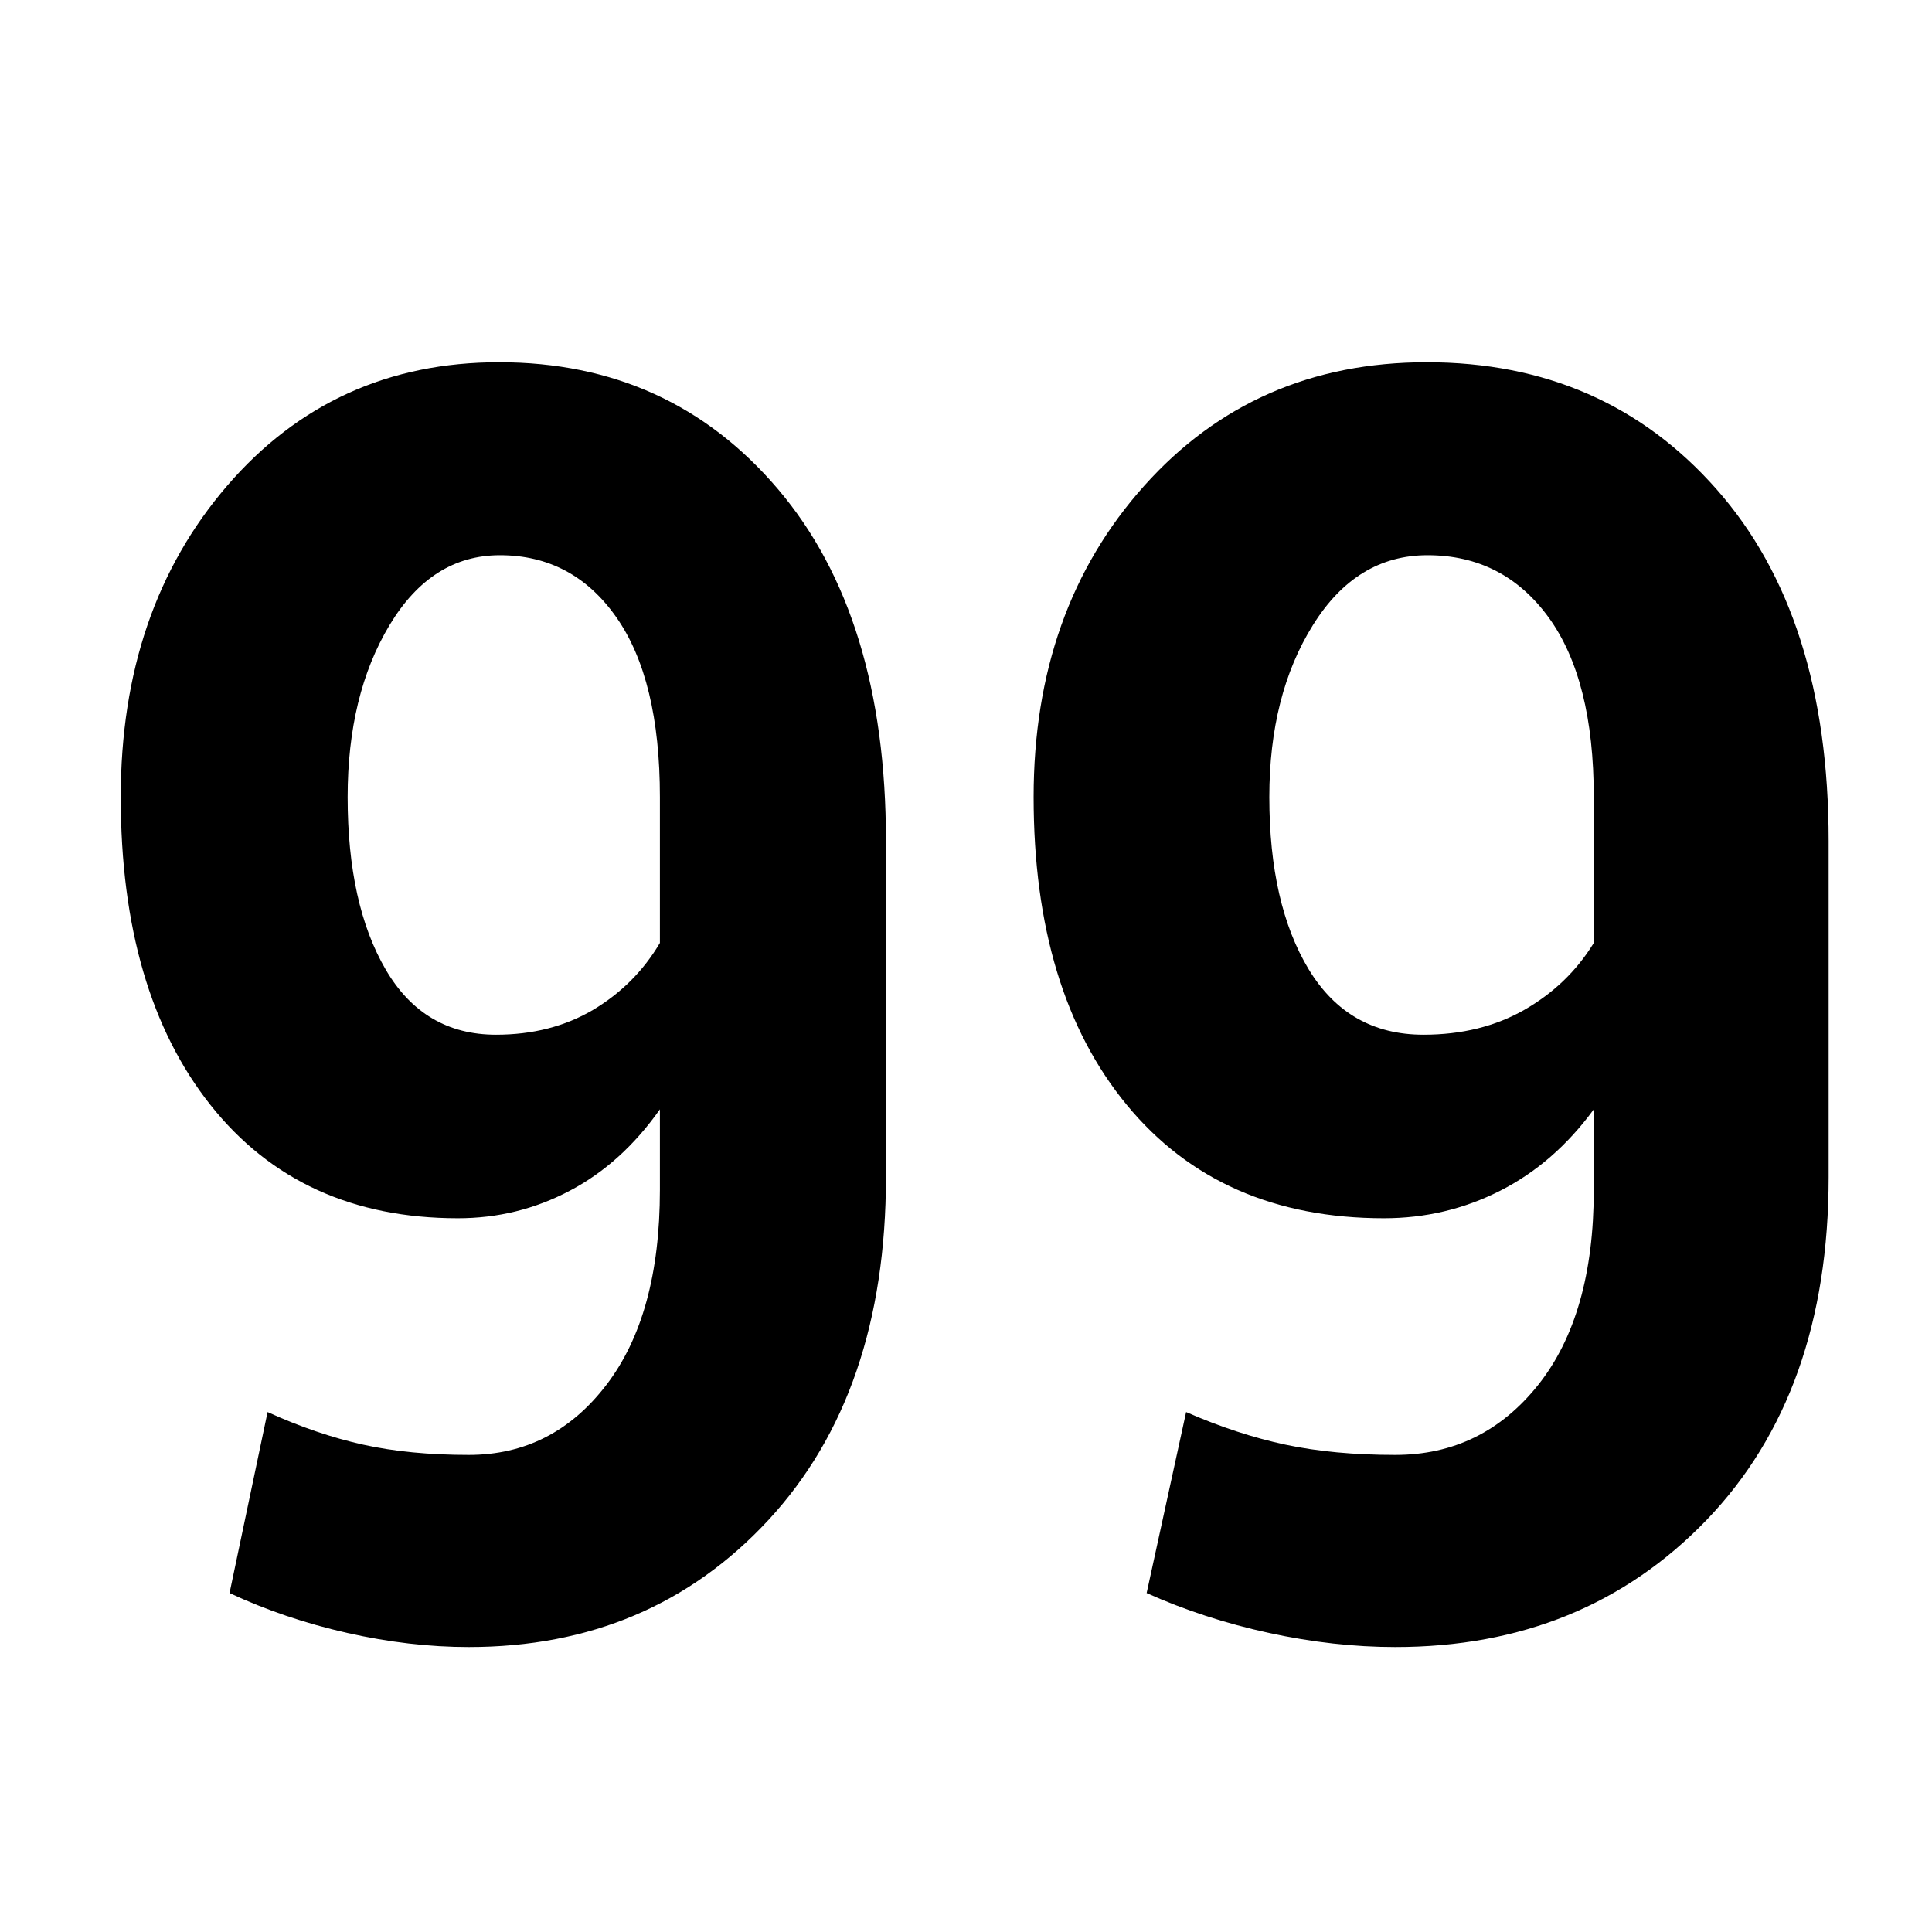
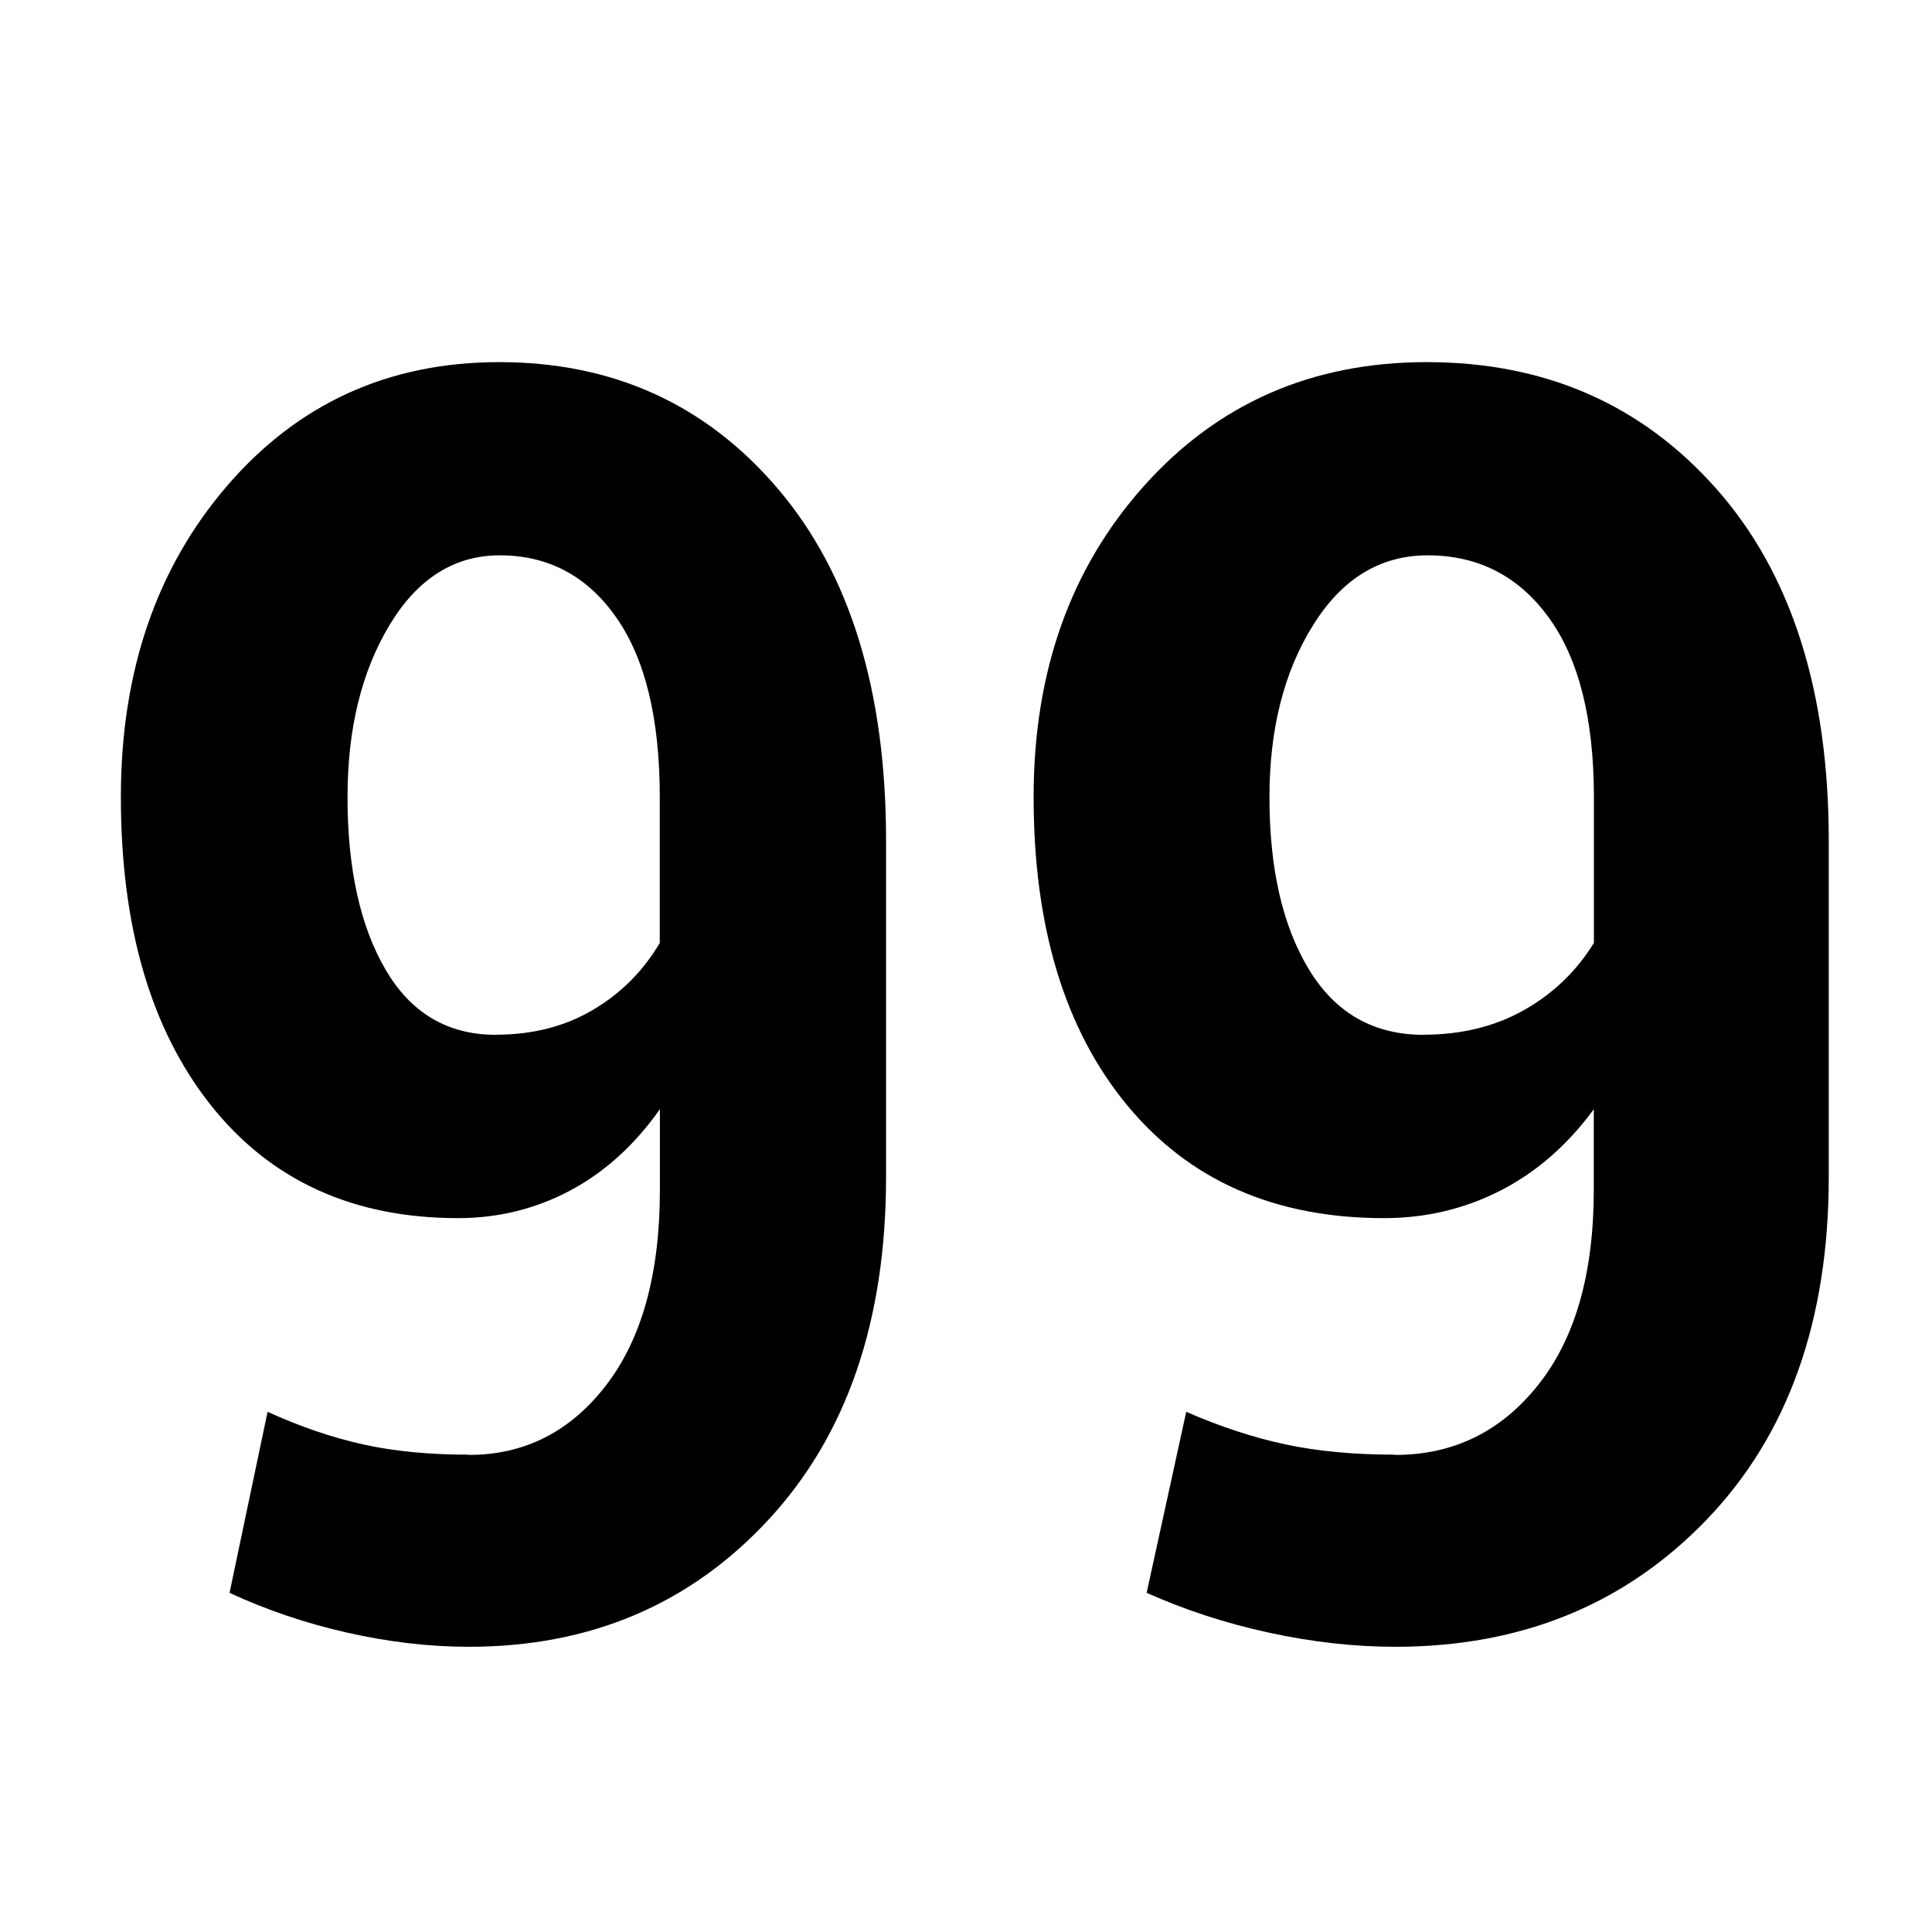
- <svg xmlns="http://www.w3.org/2000/svg" width="16px" height="16px" viewBox="0 0 16 16" version="1.1">
-   <defs />
-   <g id="Axiom-Icons" stroke="none" stroke-width="1" fill="none" fill-rule="evenodd">
-     <g id="Key-Stat" fill="#000000">
-       <path d="M3.882,12.049 C4.346,12.049 4.725,11.856 5.021,11.47 C5.317,11.084 5.465,10.546 5.465,9.854 L5.465,9.187 C5.255,9.485 5.006,9.71 4.719,9.861 C4.431,10.013 4.123,10.089 3.792,10.089 C2.922,10.089 2.239,9.776 1.743,9.151 C1.248,8.526 1,7.676 1,6.601 C1,5.564 1.294,4.705 1.881,4.023 C2.469,3.341 3.22,3 4.133,3 C5.077,3 5.847,3.35 6.443,4.051 C7.039,4.752 7.337,5.723 7.337,6.963 L7.337,9.748 C7.337,10.941 7.012,11.888 6.363,12.589 C5.713,13.29 4.886,13.64 3.882,13.64 C3.556,13.64 3.221,13.601 2.875,13.523 C2.53,13.445 2.205,13.335 1.901,13.193 L2.216,11.694 C2.486,11.817 2.75,11.907 3.007,11.964 C3.265,12.021 3.556,12.049 3.882,12.049 Z M4.108,8.569 C4.412,8.569 4.68,8.5 4.912,8.363 C5.143,8.225 5.328,8.041 5.465,7.809 L5.465,6.601 C5.465,5.952 5.345,5.456 5.105,5.113 C4.865,4.77 4.543,4.598 4.14,4.598 C3.762,4.598 3.458,4.791 3.226,5.177 C2.994,5.563 2.879,6.038 2.879,6.601 C2.879,7.193 2.984,7.669 3.194,8.029 C3.404,8.389 3.709,8.569 4.108,8.569 Z" id="99" />
-       <path d="M11.555,12.049 C12.036,12.049 12.43,11.856 12.738,11.47 C13.045,11.084 13.199,10.546 13.199,9.854 L13.199,9.187 C12.981,9.485 12.722,9.71 12.424,9.861 C12.125,10.013 11.804,10.089 11.461,10.089 C10.556,10.089 9.847,9.776 9.332,9.151 C8.817,8.526 8.56,7.676 8.56,6.601 C8.56,5.564 8.865,4.705 9.476,4.023 C10.086,3.341 10.866,3 11.815,3 C12.796,3 13.596,3.35 14.215,4.051 C14.835,4.752 15.144,5.723 15.144,6.963 L15.144,9.748 C15.144,10.941 14.807,11.888 14.132,12.589 C13.456,13.29 12.597,13.64 11.555,13.64 C11.216,13.64 10.867,13.601 10.508,13.523 C10.15,13.445 9.812,13.335 9.496,13.193 L9.823,11.694 C10.104,11.817 10.378,11.907 10.645,11.964 C10.913,12.021 11.216,12.049 11.555,12.049 Z M11.789,8.569 C12.105,8.569 12.384,8.5 12.624,8.363 C12.865,8.225 13.057,8.041 13.199,7.809 L13.199,6.601 C13.199,5.952 13.074,5.456 12.825,5.113 C12.575,4.77 12.241,4.598 11.822,4.598 C11.43,4.598 11.113,4.791 10.873,5.177 C10.632,5.563 10.512,6.038 10.512,6.601 C10.512,7.193 10.621,7.669 10.839,8.029 C11.058,8.389 11.374,8.569 11.789,8.569 Z" id="99" />
-     </g>
+ <svg xmlns="http://www.w3.org/2000/svg" height="16" viewBox="0 0 16 16" width="16">
+   <g fill-rule="evenodd">
+     <path d="m3.882 12.049c.463 0 .843-.193 1.139-.579.296-.386.444-.925.444-1.616v-.668c-.21.298-.459.523-.746.675-.287.152-.596.227-.926.227-.871 0-1.554-.313-2.049-.938-.495-.625-.743-1.475-.743-2.55 0-1.037.294-1.896.881-2.578.588-.682 1.338-1.023 2.252-1.023.944 0 1.714.35 2.31 1.051.596.701.894 1.672.894 2.912v2.784c0 1.193-.325 2.14-.975 2.841-.65.701-1.477 1.051-2.48 1.051-.326 0-.662-.039-1.007-.117-.345-.078-.67-.188-.975-.33l.315-1.499c.27.123.534.213.791.27s.549.085.875.085zm.225-3.48c.305 0 .573-.069.804-.206.232-.137.416-.322.553-.554v-1.207c0-.649-.12-1.145-.36-1.488s-.562-.515-.965-.515c-.377 0-.682.193-.914.579-.232.386-.347.861-.347 1.424 0 .592.105 1.068.315 1.428s.515.54.914.54z" />
+     <path d="m11.555 12.049c.481 0 .876-.193 1.183-.579.308-.386.461-.925.461-1.616v-.668c-.218.298-.477.523-.775.675-.299.152-.619.227-.963.227-.905 0-1.614-.313-2.129-.938-.515-.625-.772-1.475-.772-2.55 0-1.037.305-1.896.916-2.578.611-.682 1.39-1.023 2.34-1.023.98 0 1.78.35 2.4 1.051.619.701.929 1.672.929 2.912v2.784c0 1.193-.338 2.14-1.013 2.841-.675.701-1.534 1.051-2.577 1.051-.339 0-.687-.039-1.046-.117-.359-.078-.696-.188-1.013-.33l.328-1.499c.281.123.555.213.822.27.267.057.57.085.909.085zm.234-3.48c.316 0 .595-.069.836-.206.241-.137.432-.322.575-.554v-1.207c0-.649-.125-1.145-.374-1.488s-.584-.515-1.003-.515c-.392 0-.709.193-.949.579-.241.386-.361.861-.361 1.424 0 .592.109 1.068.328 1.428s.535.54.949.54z" />
  </g>
</svg>
